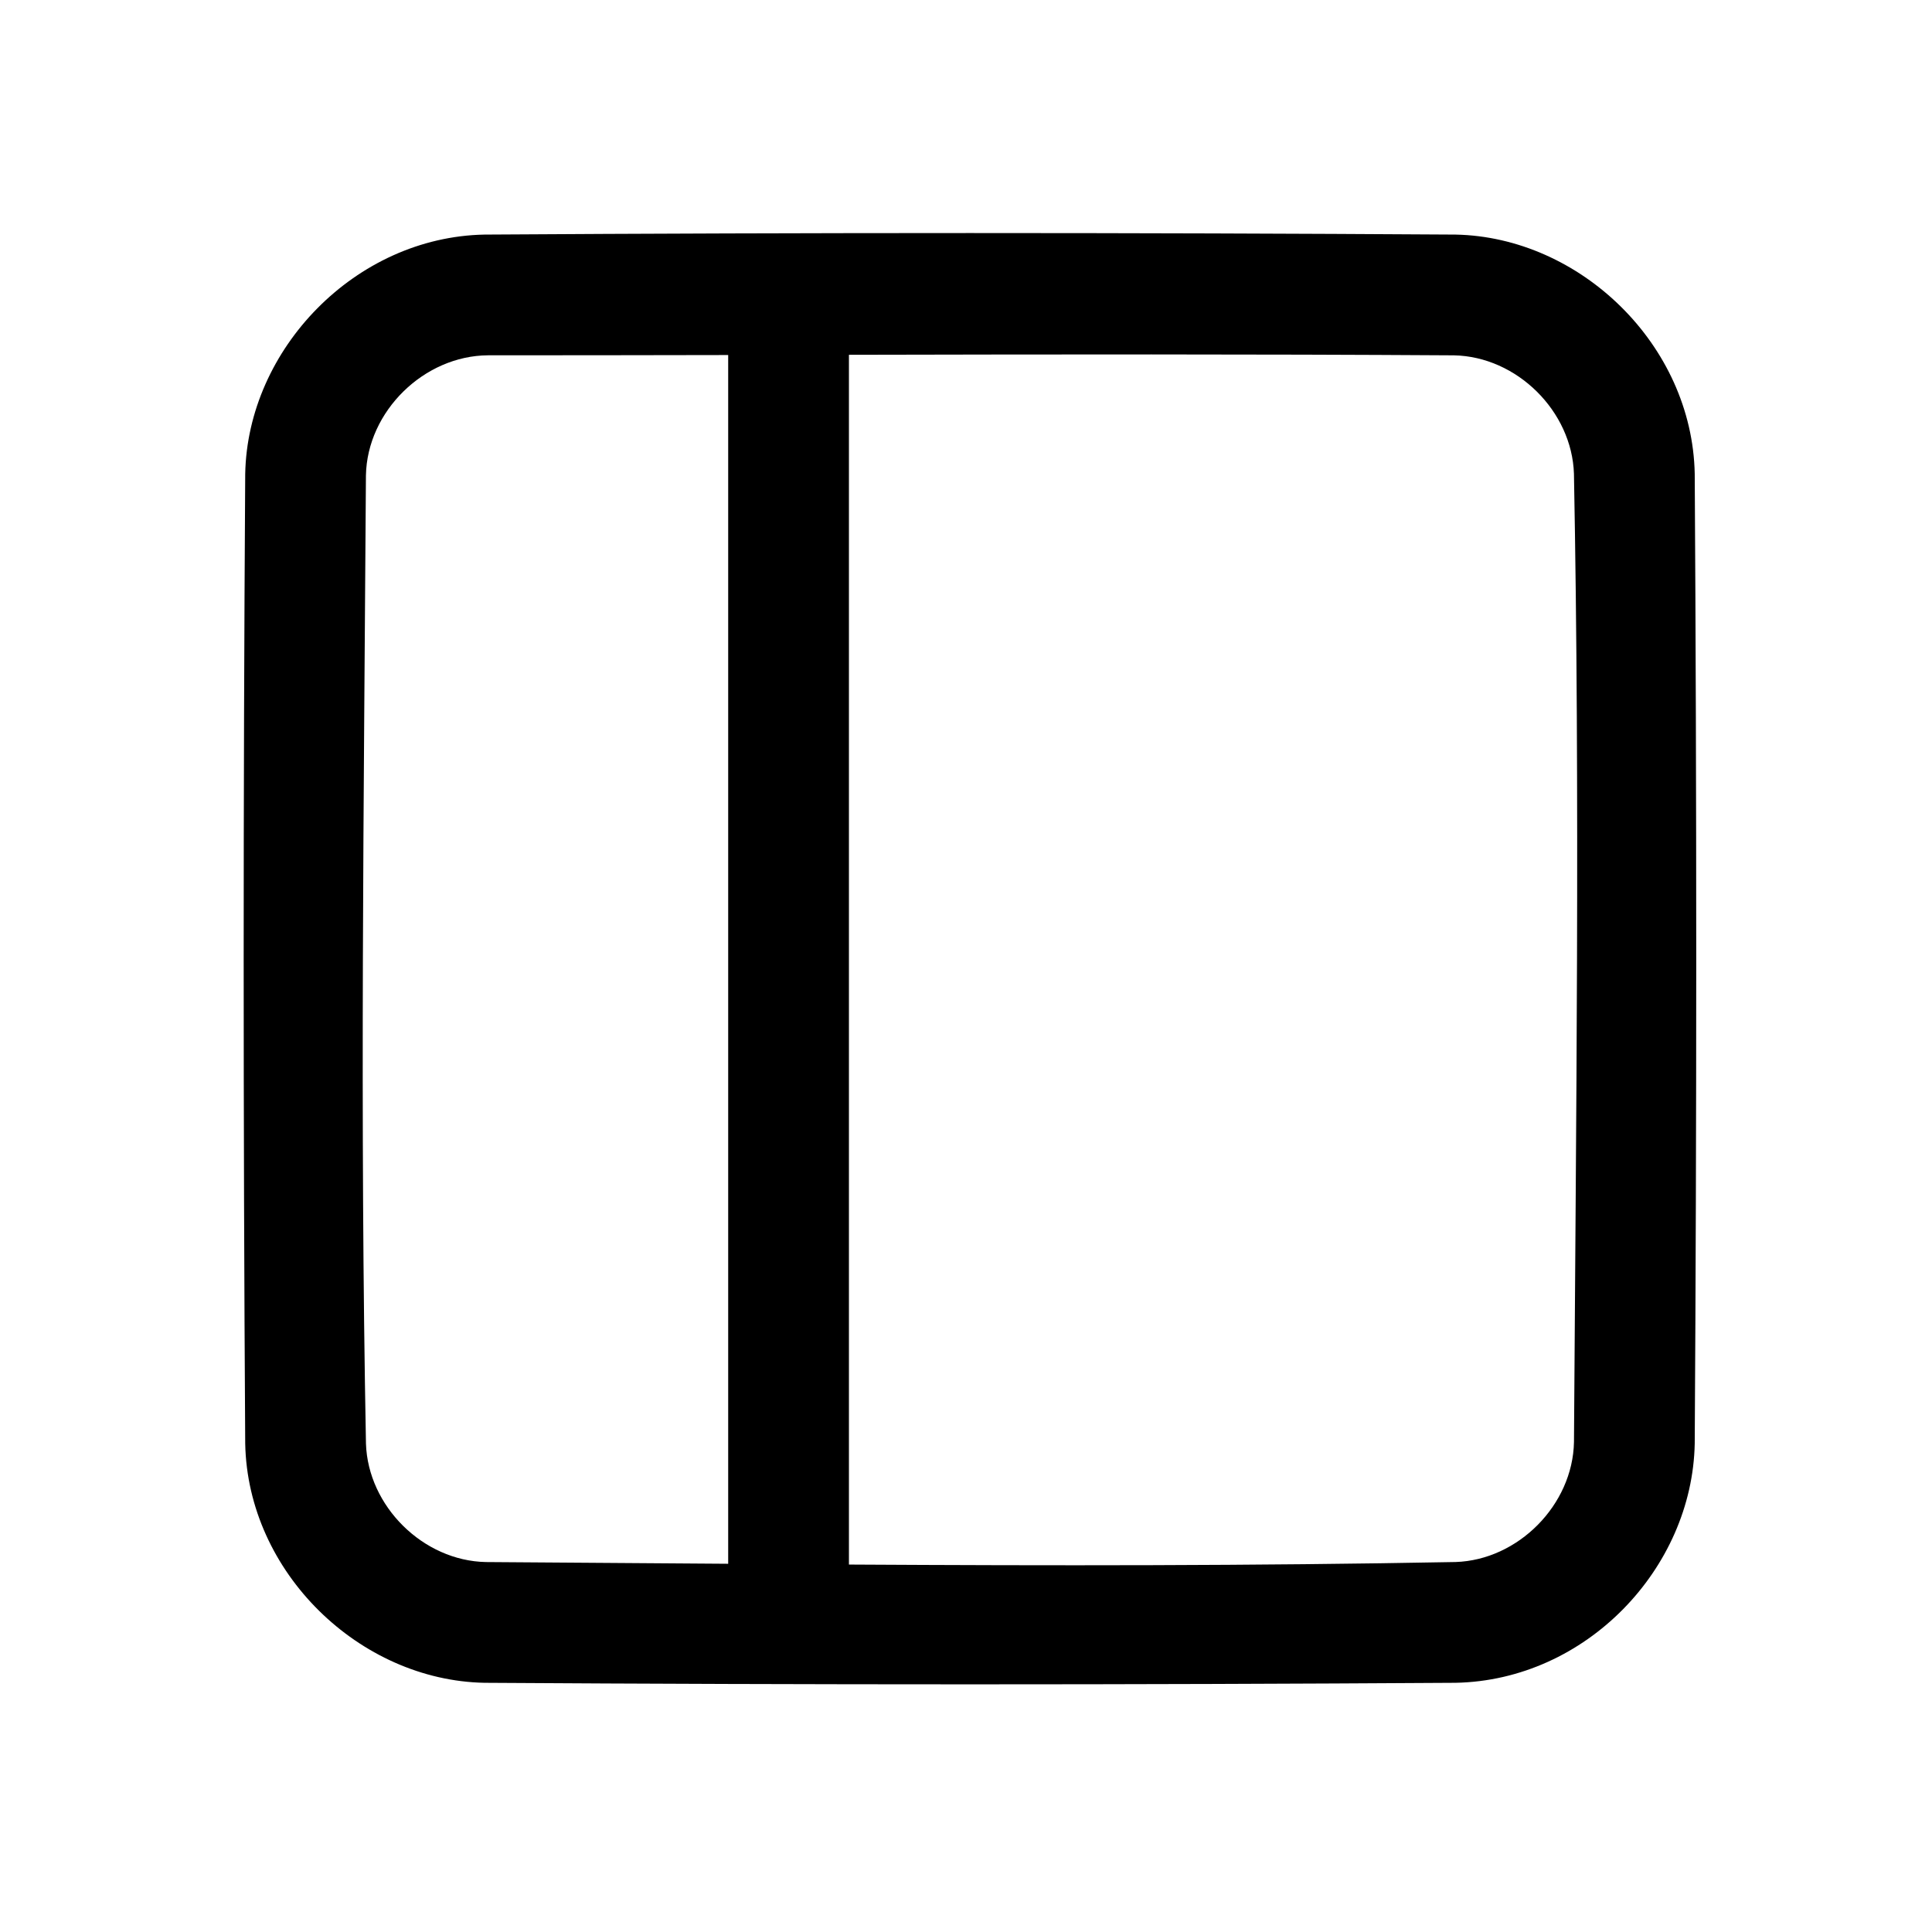
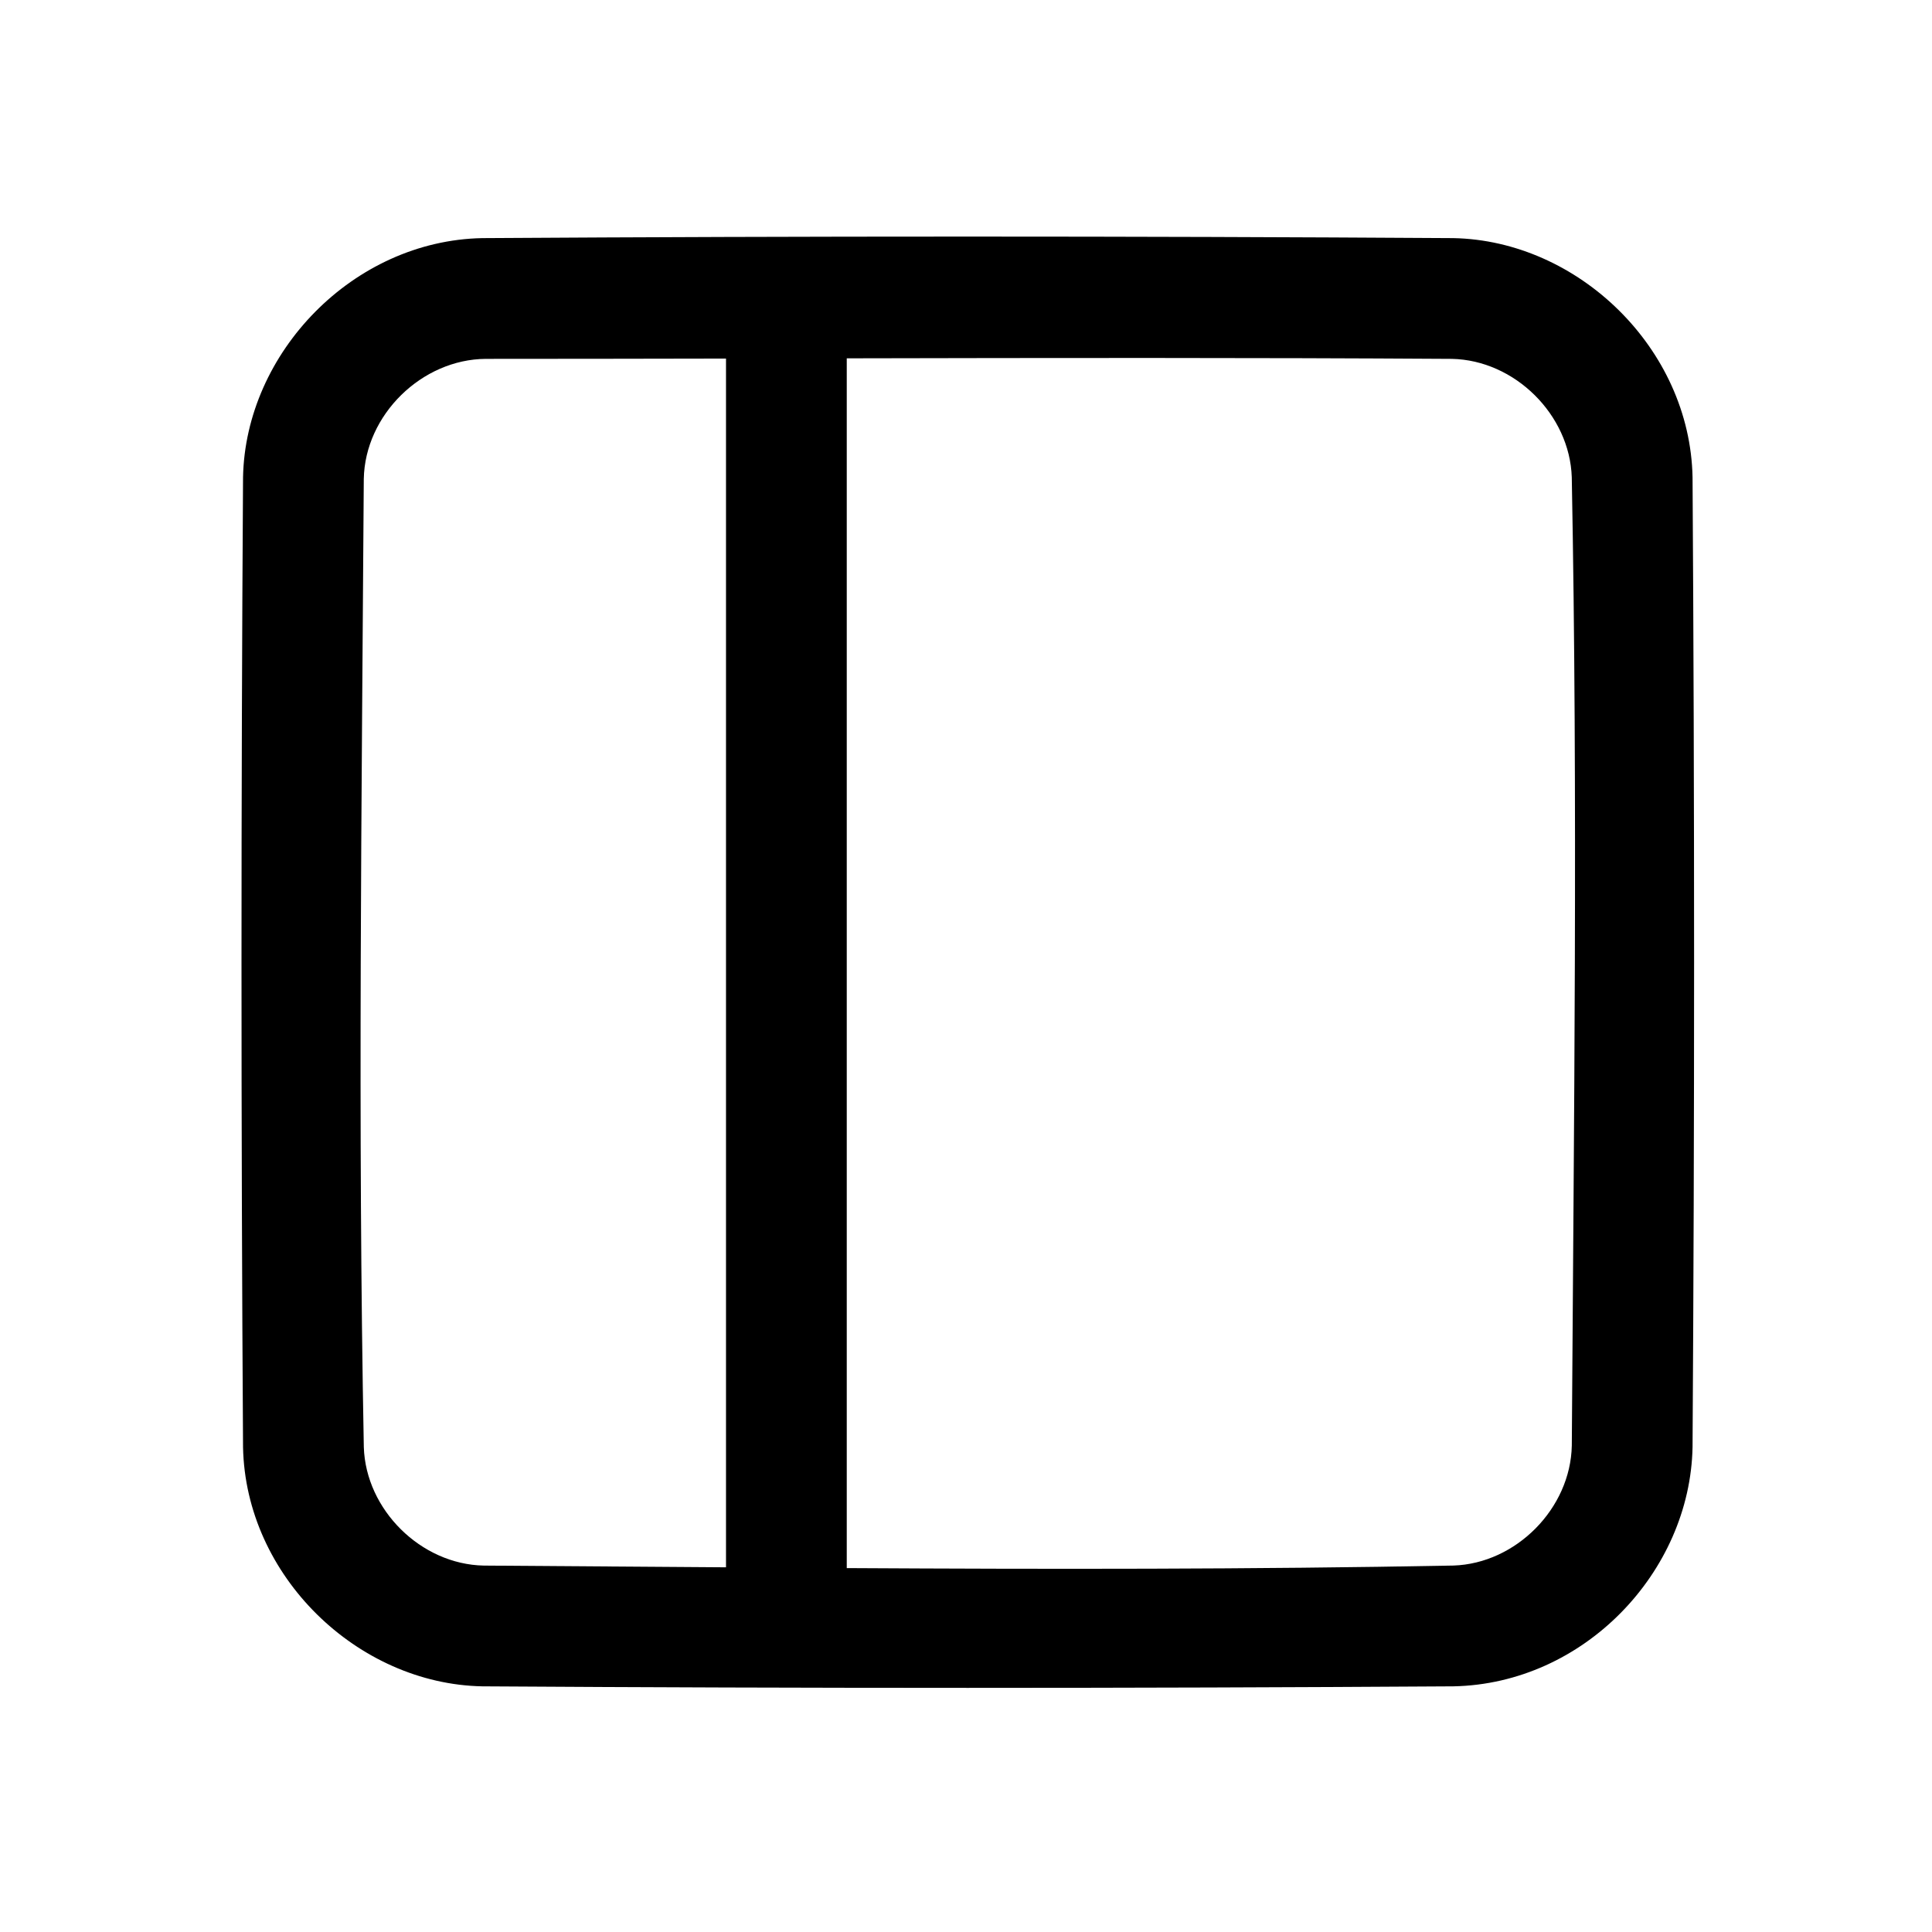
<svg xmlns="http://www.w3.org/2000/svg" width="100%" height="100%" viewBox="0 0 64 64" version="1.1" xml:space="preserve" style="fill-rule:evenodd;clip-rule:evenodd;stroke-linejoin:round;stroke-miterlimit:1.414;">
-   <path id="Sidebar" d="M48.215,7.771c4.131,0.079 7.843,3.651 7.925,7.925c0.067,10.708 0.067,21.416 0,32.124c-0.079,4.135 -3.596,7.843 -7.925,7.925c-10.723,0.068 -21.445,0.068 -32.167,0c-4.132,-0.079 -7.844,-3.651 -7.925,-7.925c-0.068,-10.708 -0.068,-21.416 0,-32.124c0.078,-4.132 3.65,-7.844 7.925,-7.925c10.722,-0.068 21.444,-0.068 32.167,0Zm-20.093,44.057c6.699,0.038 13.398,0.043 20.095,-0.084c2.07,-0.066 3.883,-1.889 3.923,-3.975c0.067,-10.691 0.202,-21.385 -0.001,-32.075c-0.066,-2.071 -1.889,-3.883 -3.975,-3.923c-6.681,-0.042 -13.361,-0.032 -20.042,-0.018l0,40.075Zm-4,-40.067c-2.653,0.005 -5.305,0.009 -7.958,0.009c-2.116,0.014 -4.001,1.852 -4.042,3.977c-0.067,10.691 -0.202,21.385 0.001,32.075c0.066,2.07 1.889,3.883 3.975,3.923c2.675,0.017 5.349,0.038 8.024,0.057l0,-40.041Z" style="fill-rule:nonzero;" />
+   <path id="Sidebar" d="M48.143,7.888c4.132,0.079 7.844,3.651 7.925,7.925c0.068,10.708 0.068,21.416 0,32.124c-0.079,4.135 -3.596,7.843 -7.925,7.925c-10.722,0.068 -21.445,0.068 -32.167,0c-4.132,-0.079 -7.844,-3.651 -7.925,-7.925c-0.068,-10.708 -0.068,-21.416 0,-32.124c0.078,-4.132 3.651,-7.844 7.925,-7.925c10.722,-0.068 21.445,-0.068 32.167,0Zm-20.093,44.057c6.699,0.038 13.398,0.043 20.095,-0.084c2.07,-0.066 3.883,-1.889 3.923,-3.975c0.068,-10.691 0.202,-21.385 -0.001,-32.075c-0.066,-2.071 -1.889,-3.883 -3.975,-3.923c-6.68,-0.042 -13.361,-0.032 -20.042,-0.018l0,40.075Zm-4,-40.067c-2.652,0.005 -5.305,0.01 -7.958,0.01c-2.116,0.013 -4.001,1.851 -4.041,3.976c-0.068,10.691 -0.202,21.385 0.001,32.075c0.065,2.07 1.888,3.883 3.974,3.923c2.675,0.017 5.35,0.038 8.024,0.057l0,-40.041Z" style="fill-rule:nonzero;" />
</svg>
